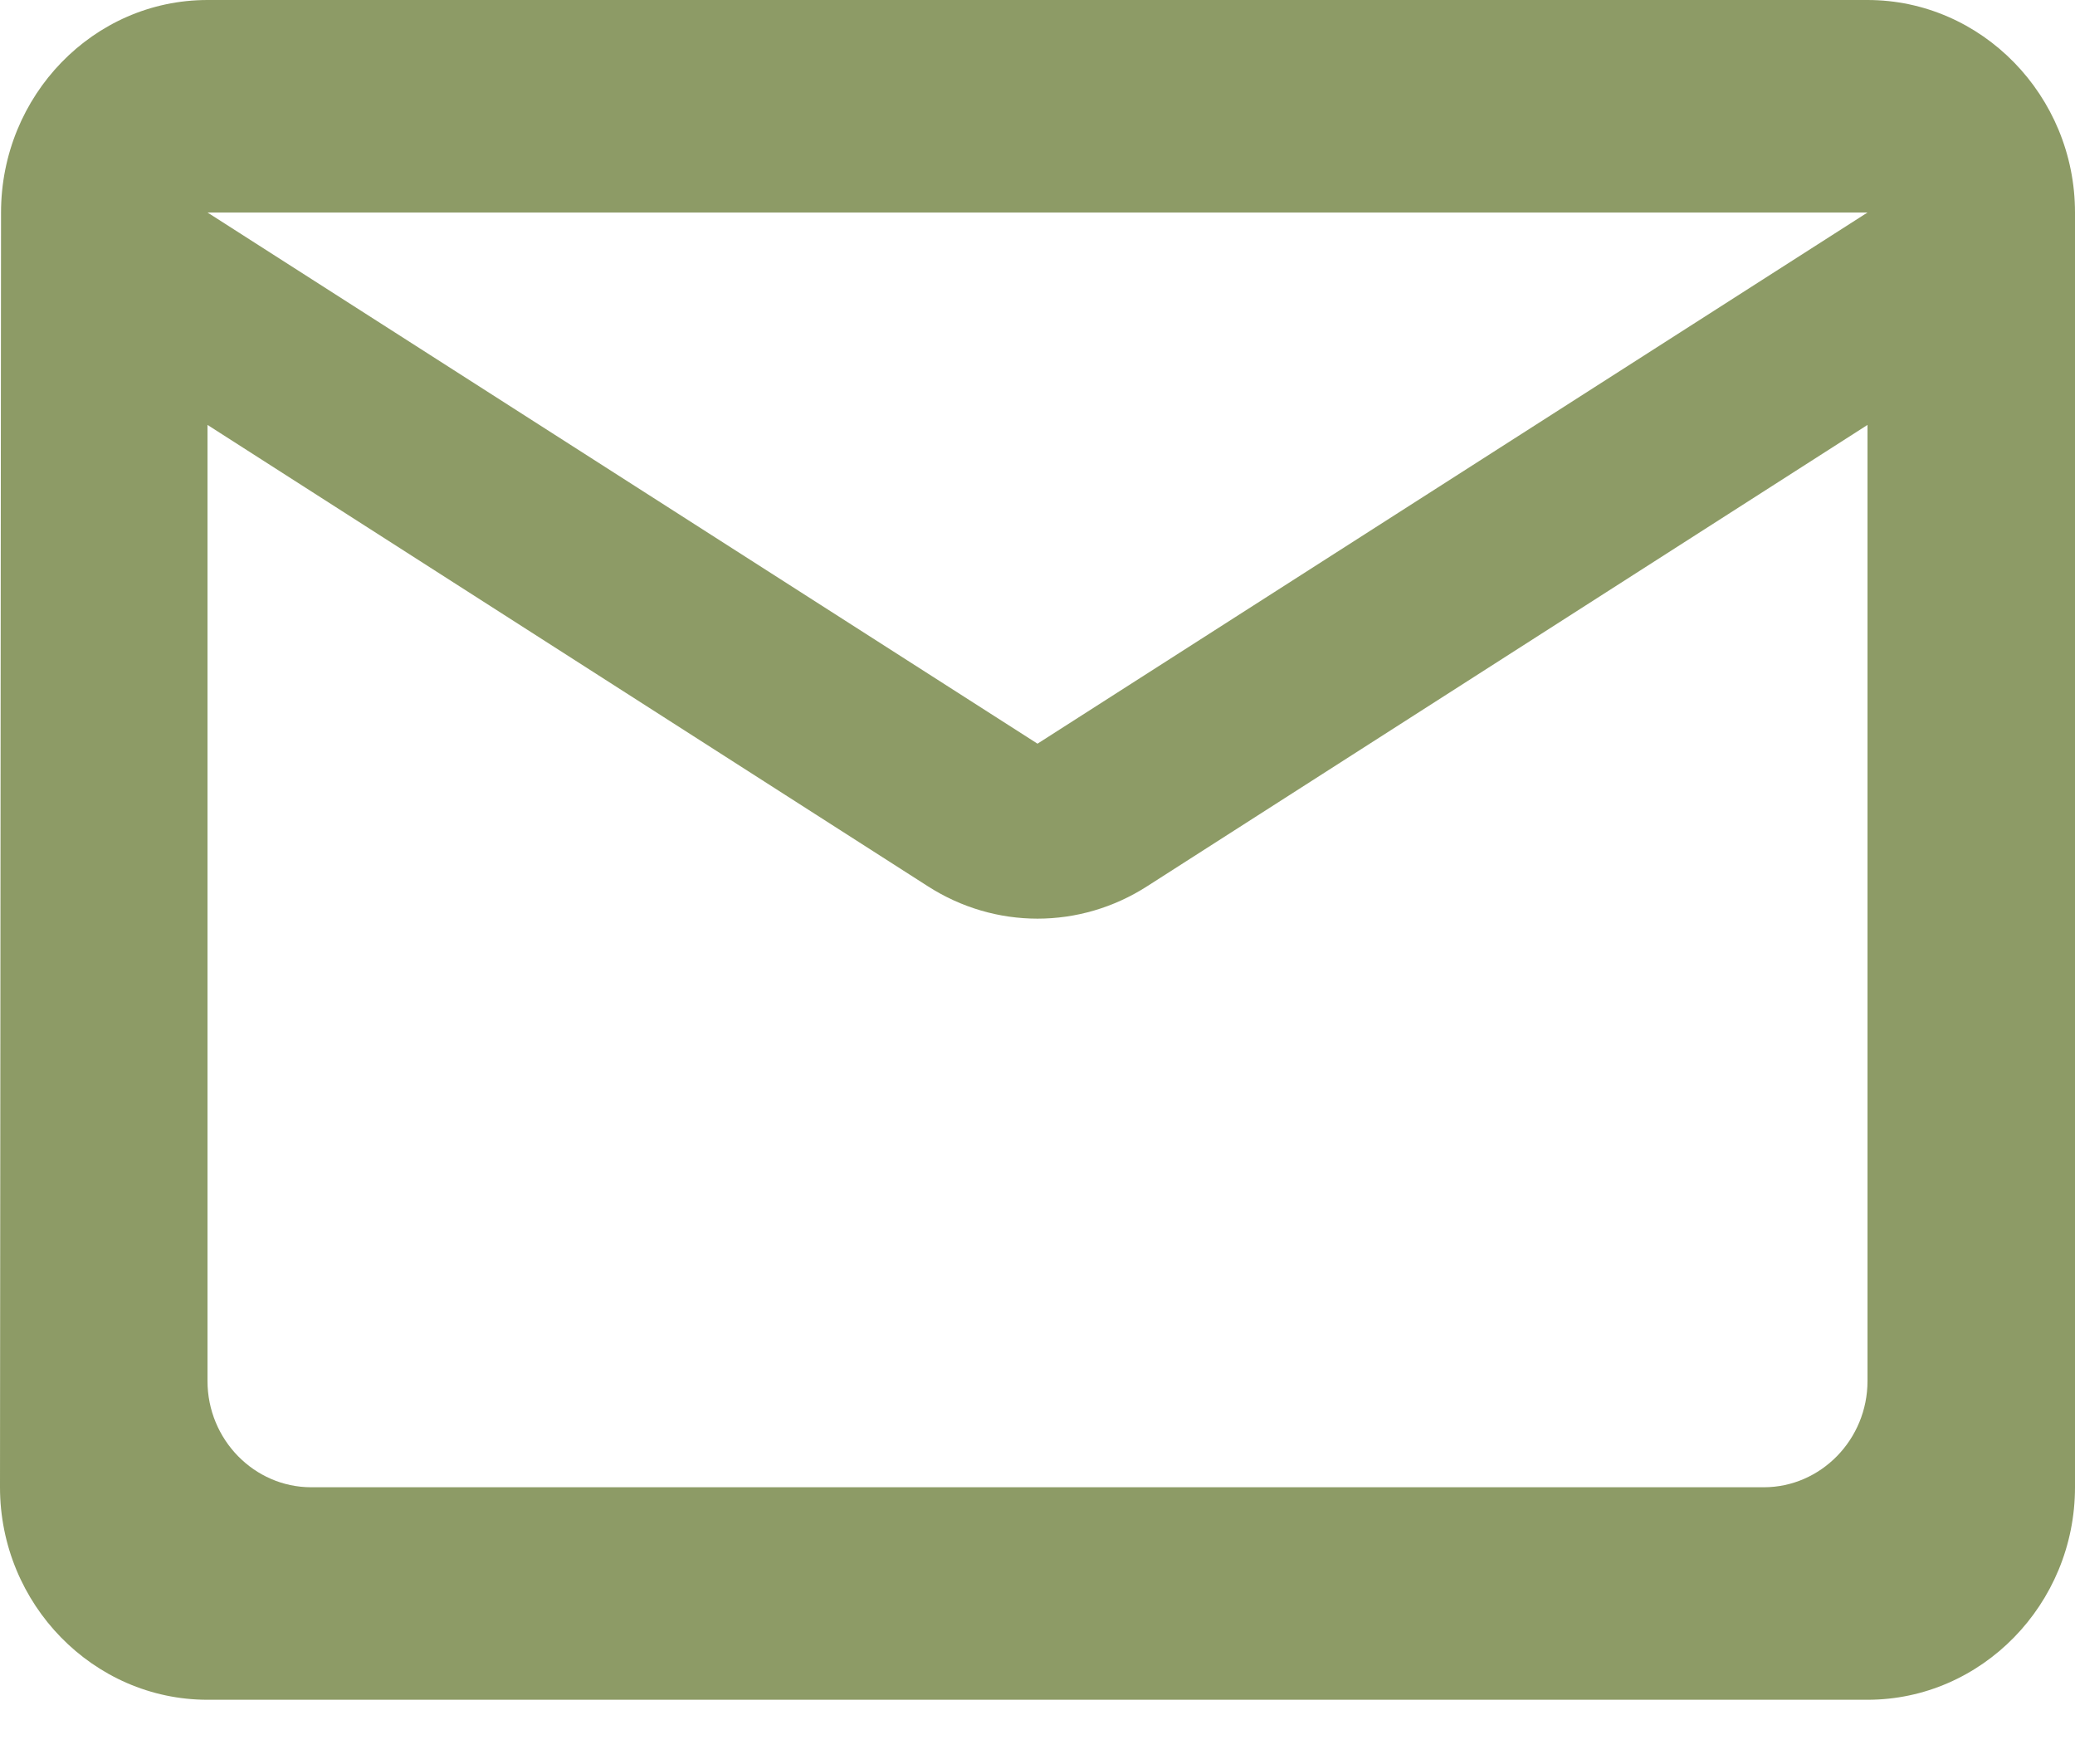
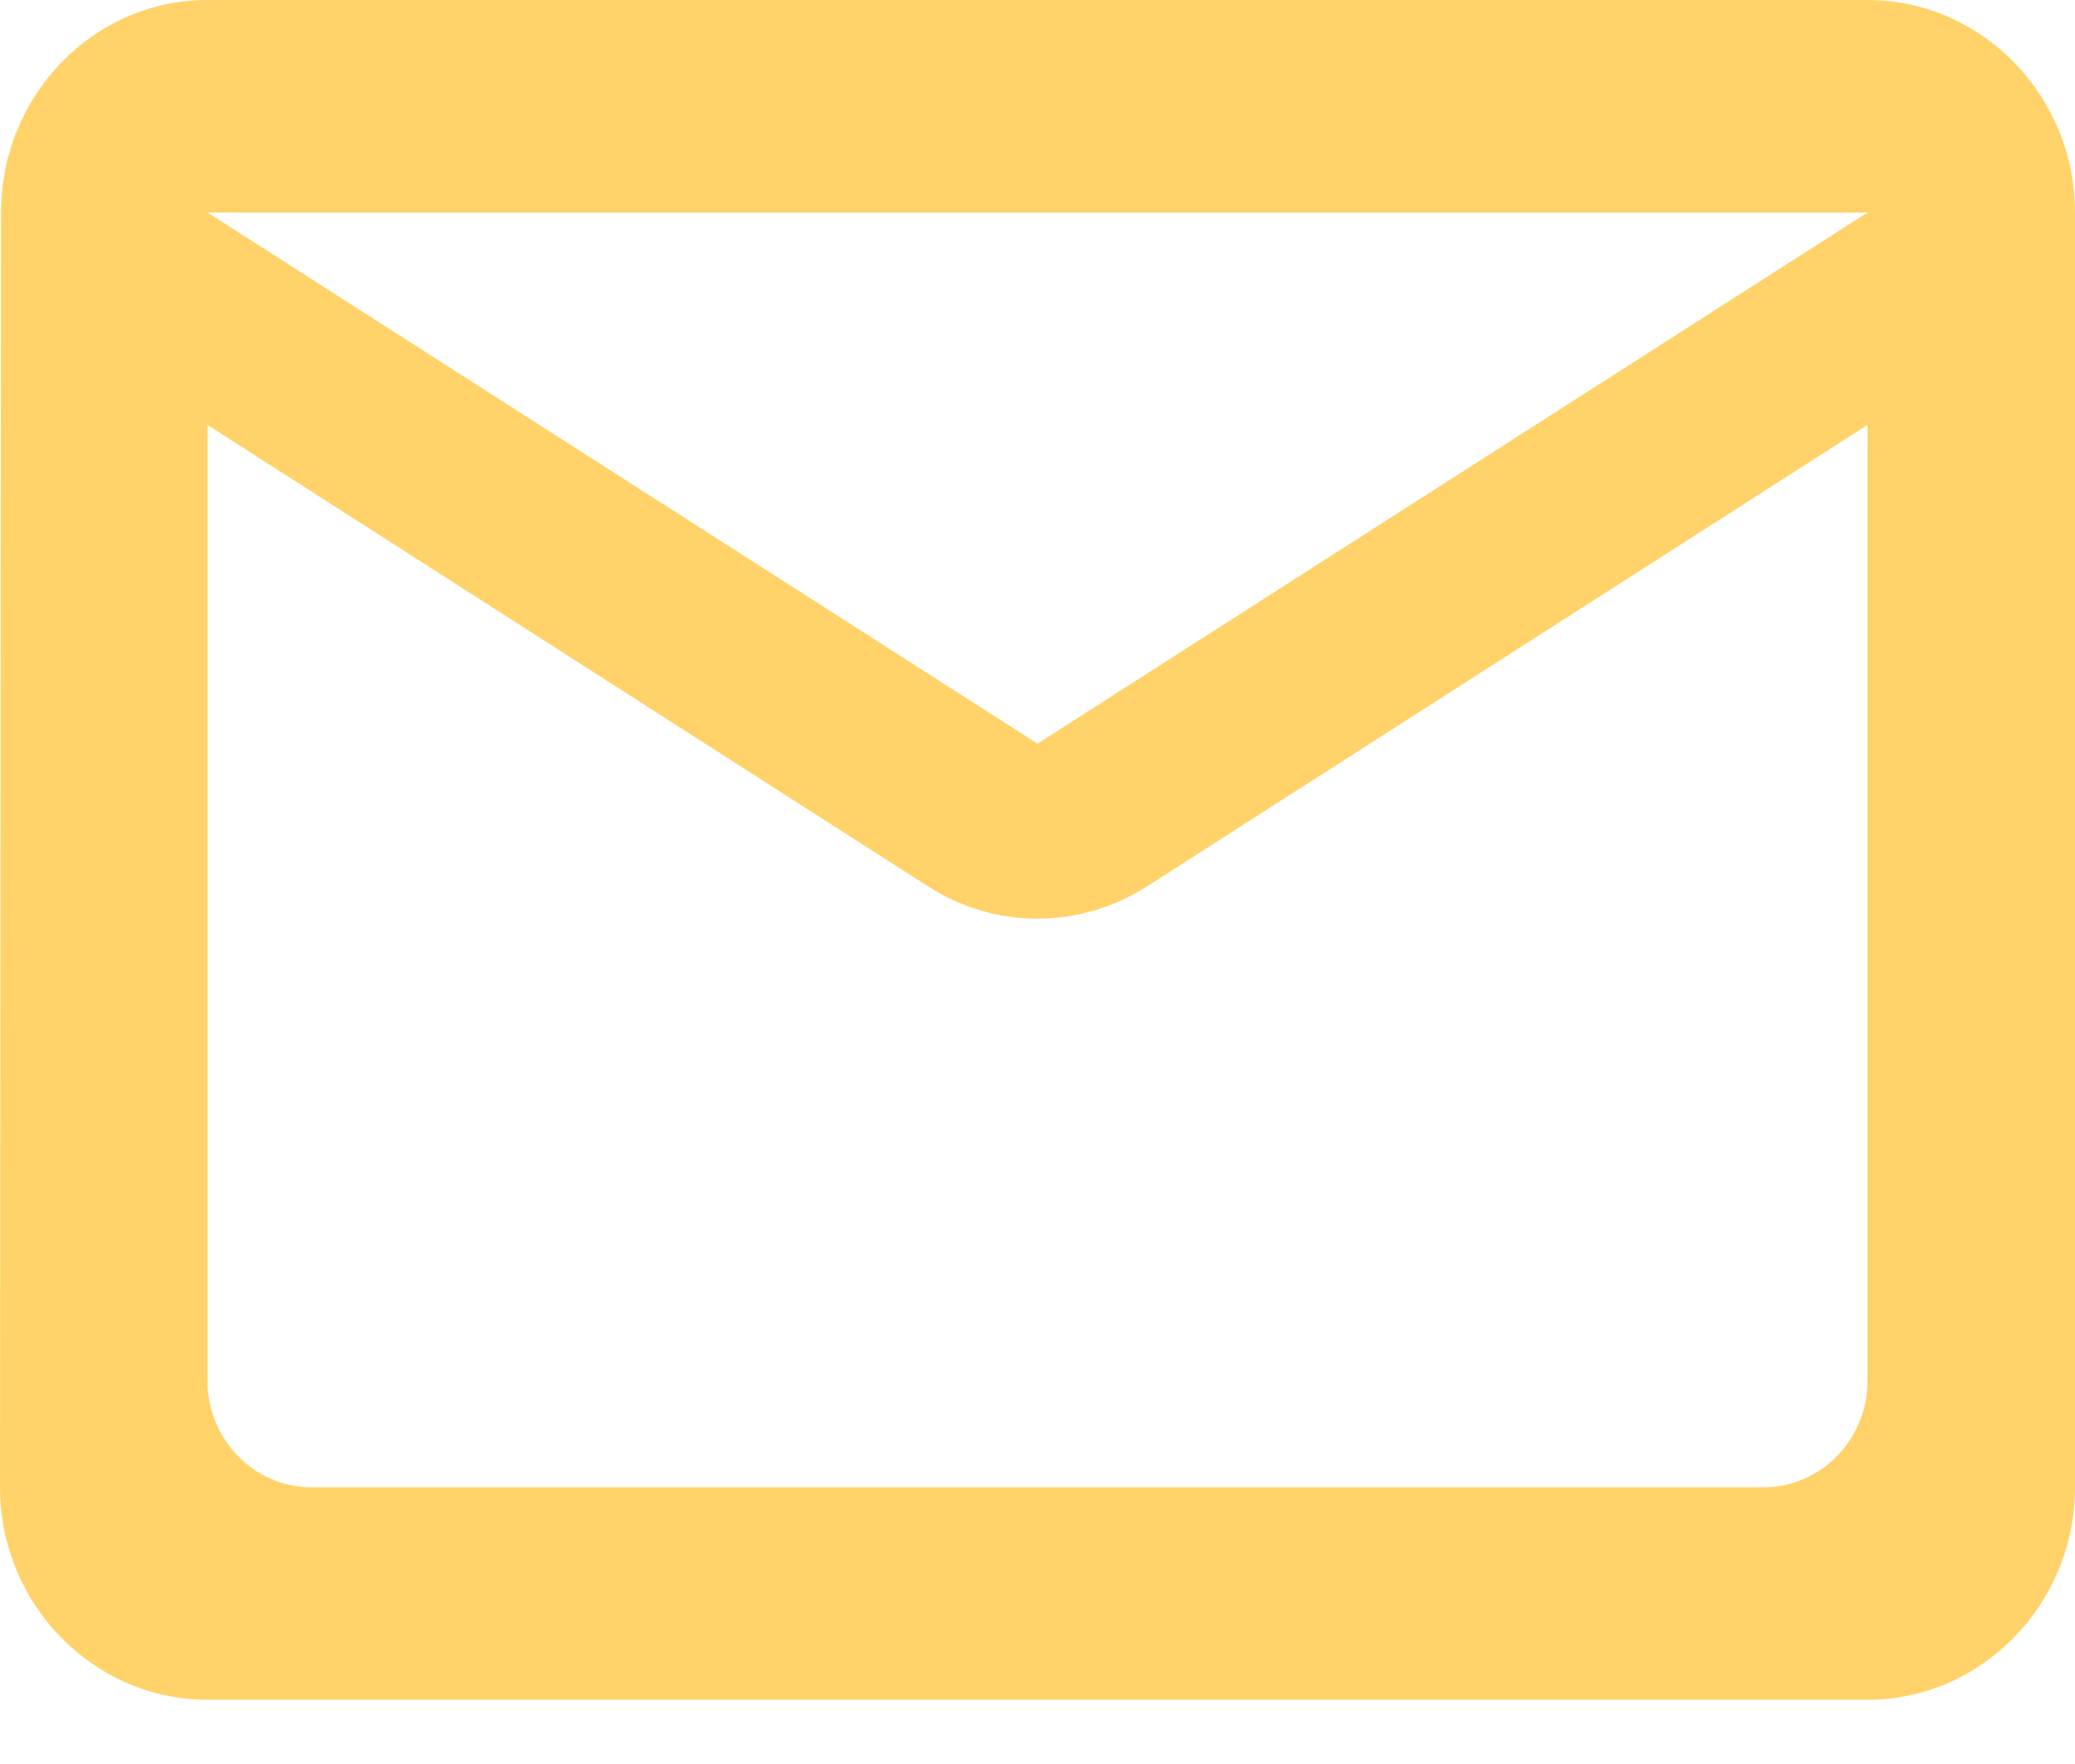
<svg xmlns="http://www.w3.org/2000/svg" width="20" height="17" viewBox="0 0 20 17" fill="none">
-   <path d="M18 0H2C0.9 0 0.01 0.921 0.01 2.048L0 14.333C0 15.46 0.9 16.381 2 16.381H18C19.1 16.381 20 15.46 20 14.333V2.048C20 0.921 19.1 0 18 0ZM17 14.333H3C2.45 14.333 2 13.873 2 13.309V4.095L8.94 8.539C9.59 8.958 10.41 8.958 11.06 8.539L18 4.095V13.309C18 13.873 17.55 14.333 17 14.333ZM10 7.167L2 2.048H18L10 7.167Z" fill="#8D9B66" />
+   <path d="M18 0H2C0.9 0 0.01 0.921 0.01 2.048L0 14.333C0 15.46 0.9 16.381 2 16.381H18C19.1 16.381 20 15.46 20 14.333V2.048C20 0.921 19.1 0 18 0ZM17 14.333H3C2.45 14.333 2 13.873 2 13.309V4.095L8.94 8.539C9.59 8.958 10.41 8.958 11.06 8.539L18 4.095V13.309C18 13.873 17.55 14.333 17 14.333ZM10 7.167L2 2.048H18L10 7.167Z" fill="#FFD369" />
</svg>
